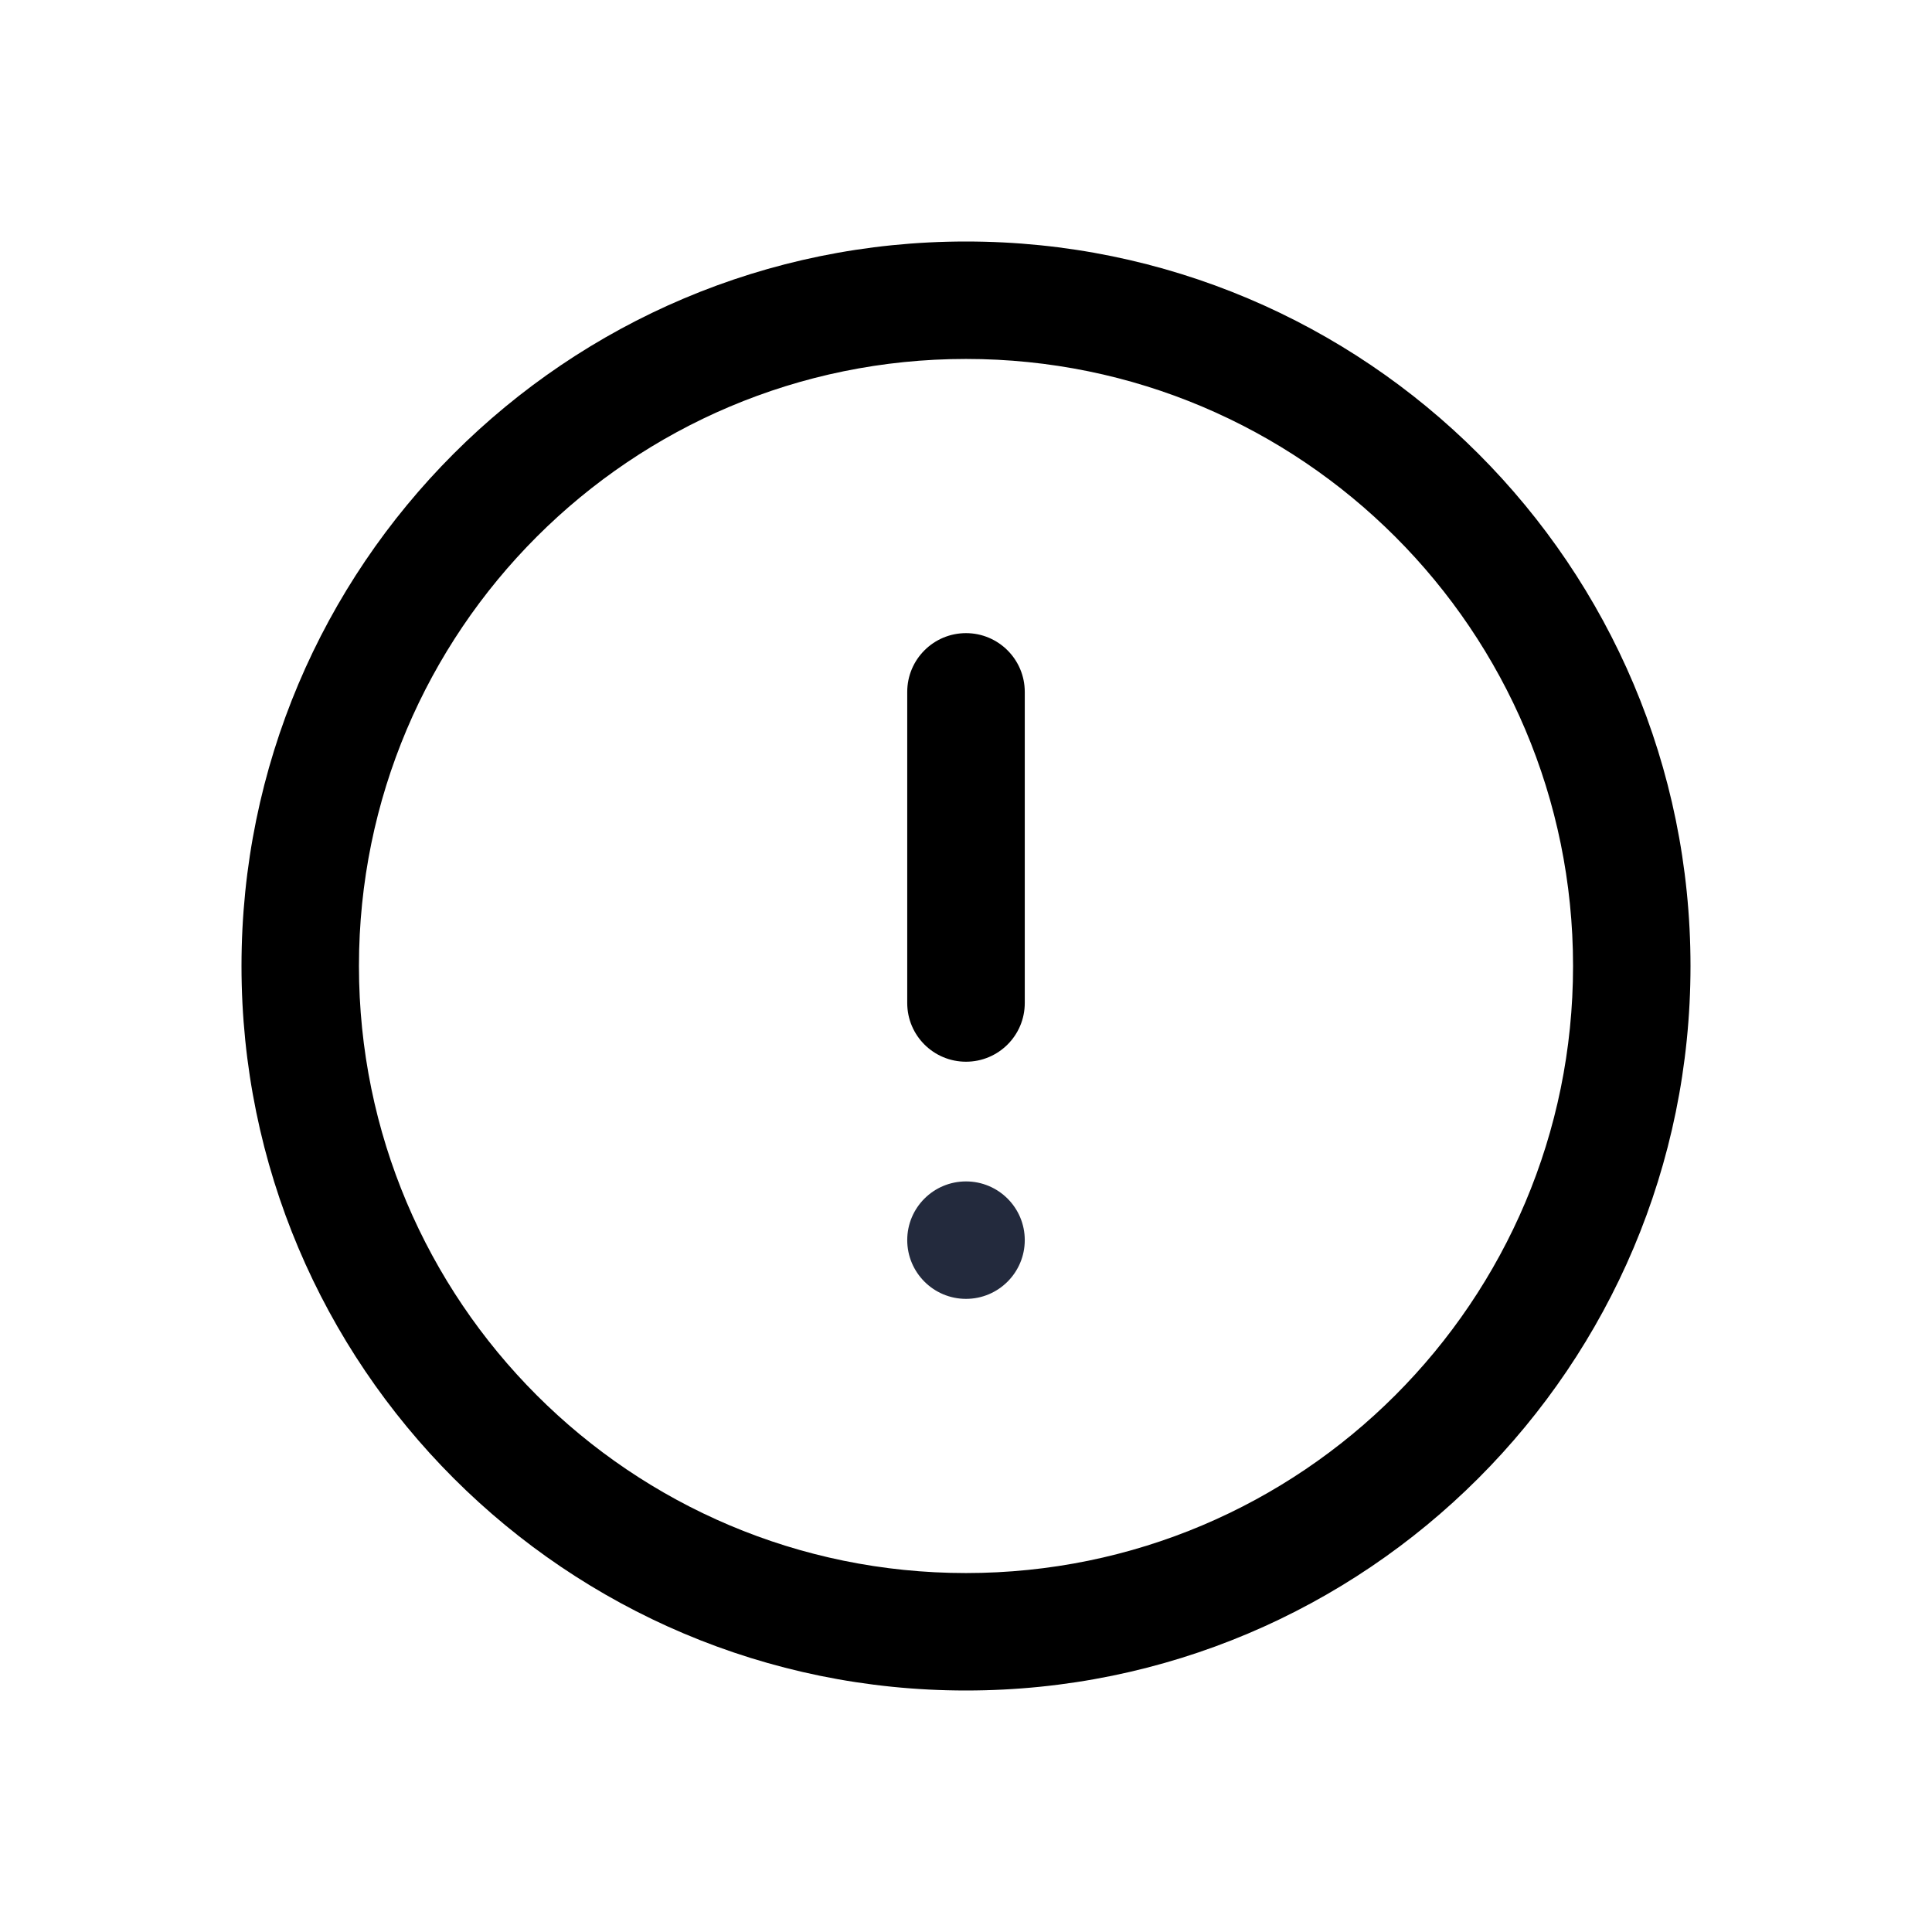
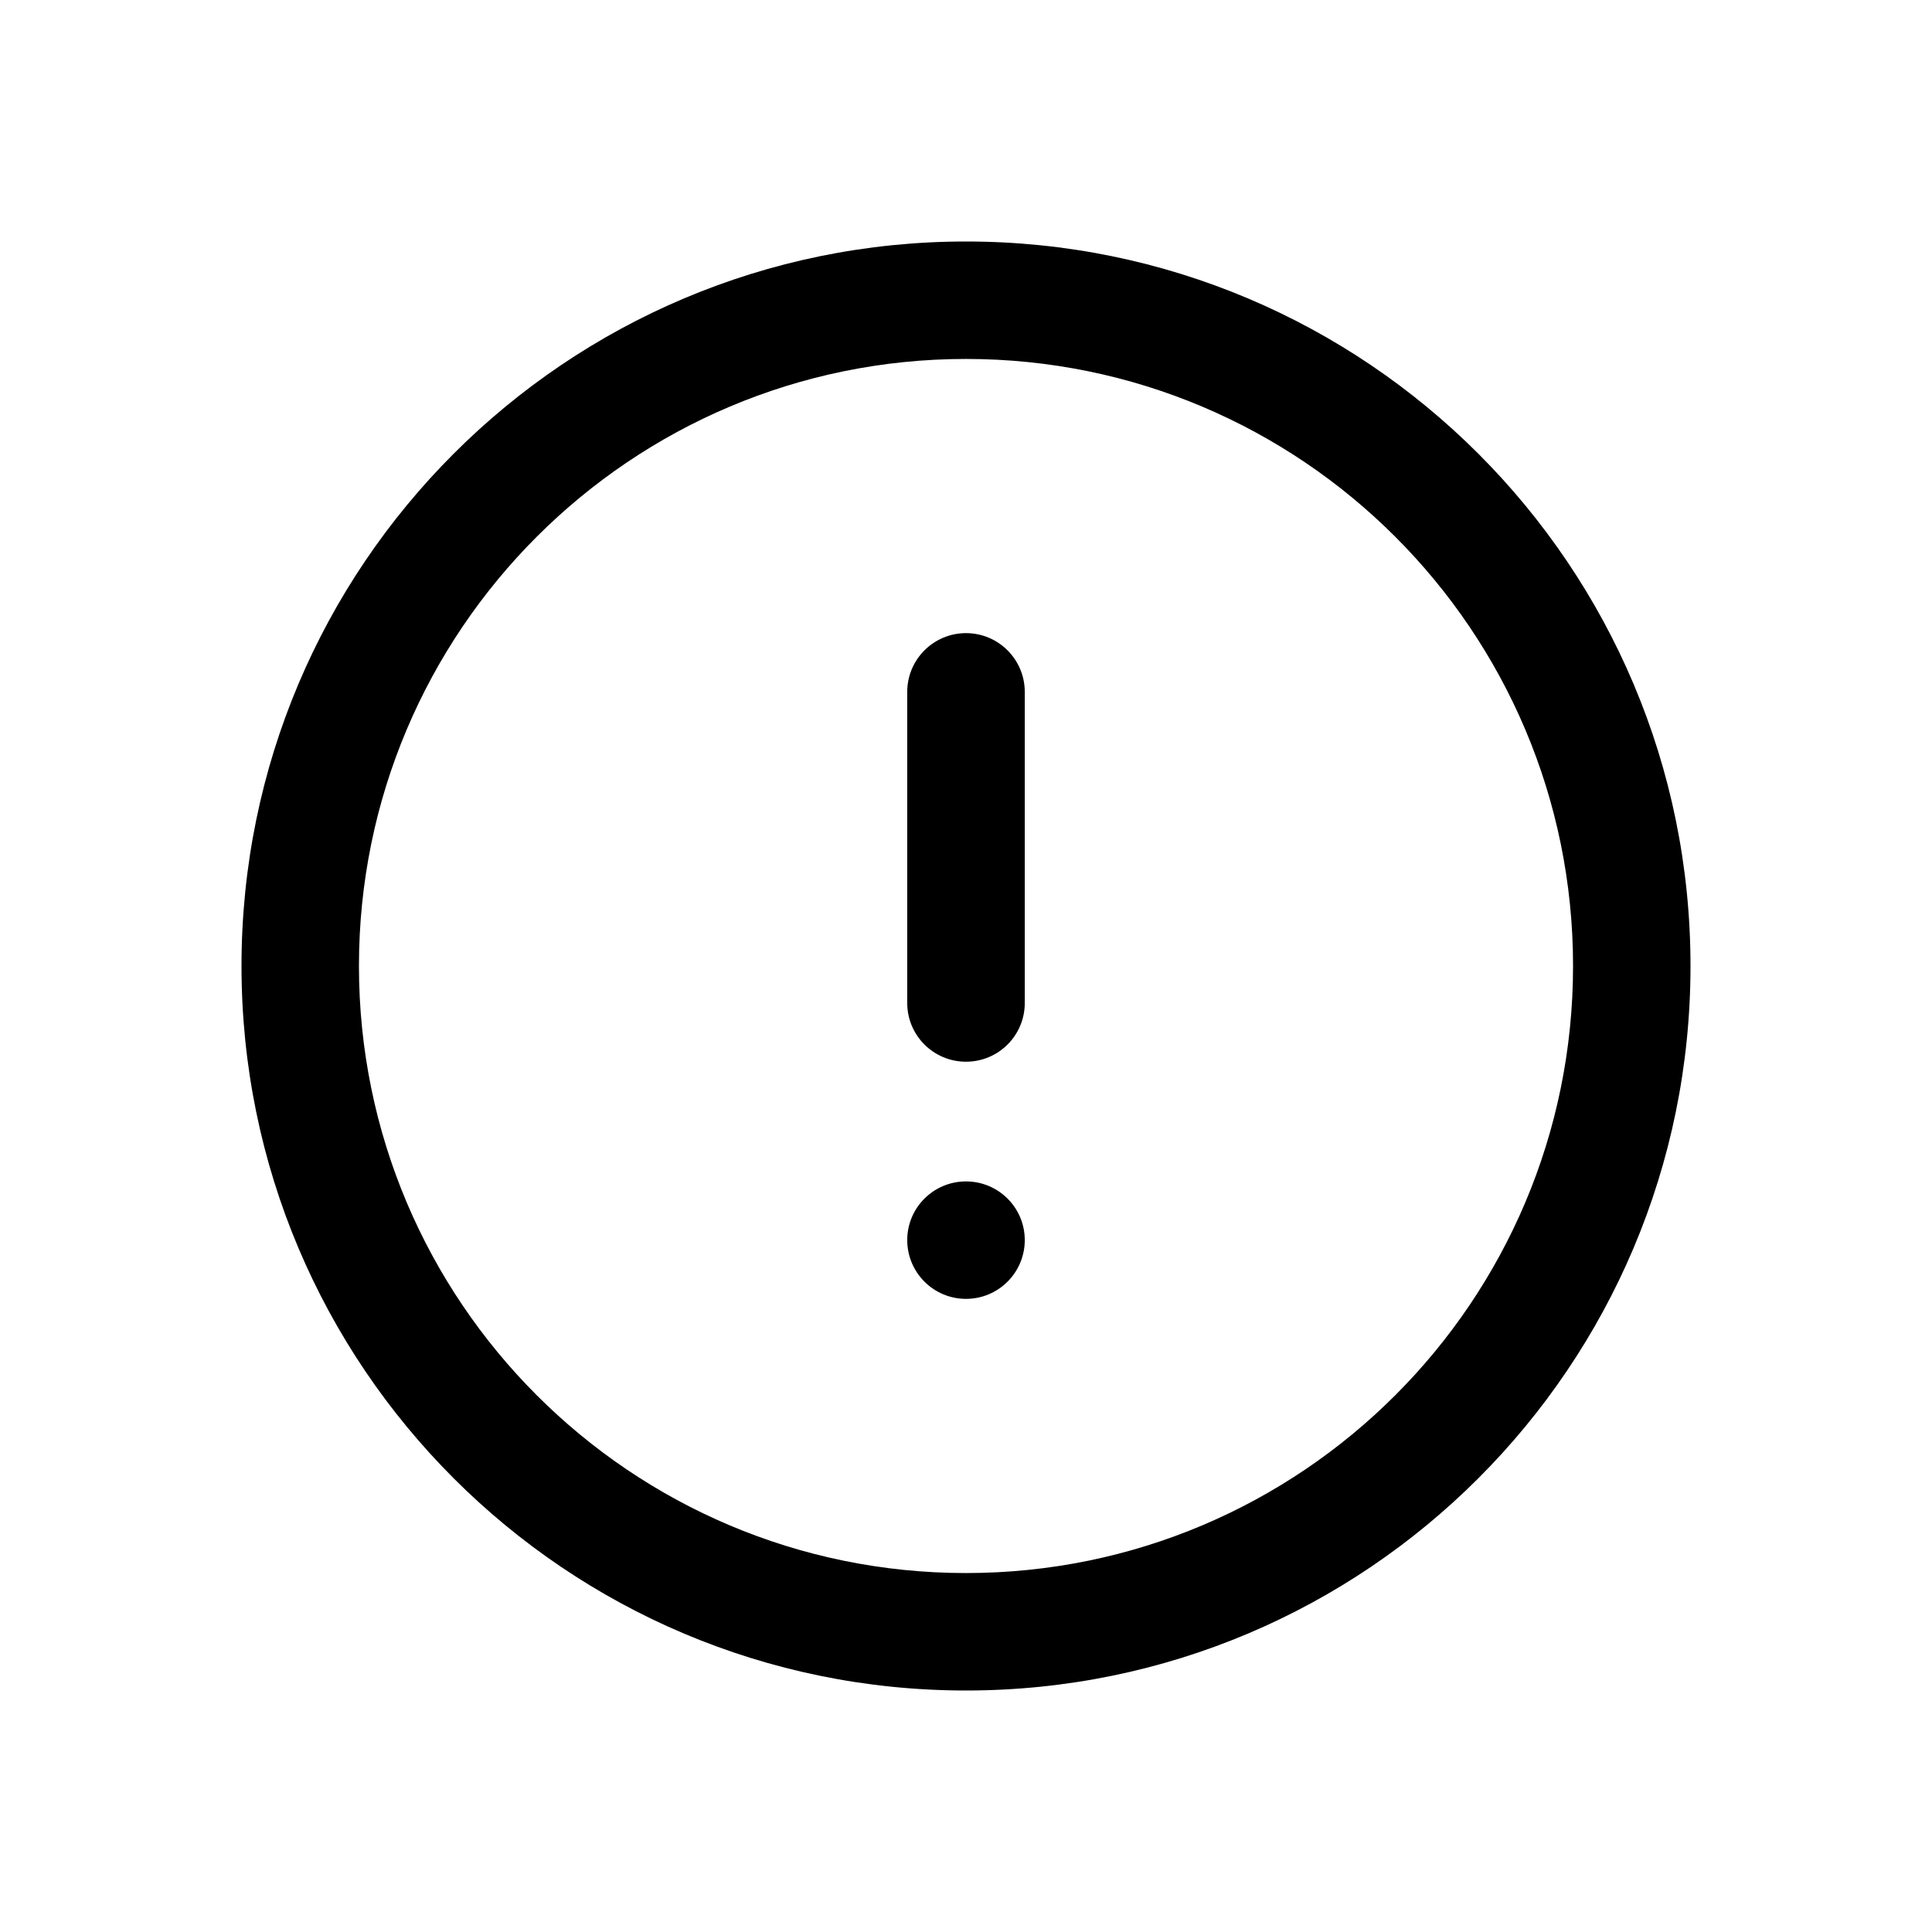
<svg xmlns="http://www.w3.org/2000/svg" width="24" height="24" viewBox="0 0 24 24" fill="none">
-   <path d="M12 14.676C11.597 14.676 11.27 15.002 11.27 15.405C11.27 15.808 11.597 16.135 12 16.135C12.403 16.135 12.73 15.808 12.73 15.405C12.73 15.002 12.403 14.676 12 14.676Z" fill="#232A3D" />
+   <path d="M12 14.676C11.597 14.676 11.27 15.002 11.27 15.405C11.27 15.808 11.597 16.135 12 16.135C12.403 16.135 12.73 15.808 12.73 15.405C12.73 15.002 12.403 14.676 12 14.676Z" fill="currentColor" />
  <path d="M12 13.189C12.403 13.189 12.73 12.863 12.73 12.46L12.73 8.595C12.73 8.192 12.403 7.865 12 7.865C11.597 7.865 11.27 8.192 11.27 8.595L11.27 12.46C11.27 12.863 11.597 13.189 12 13.189Z" fill="currentColor" />
  <path fill-rule="evenodd" clip-rule="evenodd" d="M12 3C7.029 3 3 7.029 3 12C3 16.971 7.029 21 12 21C16.971 21 21 16.971 21 12C21 7.029 16.971 3 12 3ZM4.459 12C4.459 7.835 7.835 4.459 12 4.459C16.165 4.459 19.541 7.835 19.541 12C19.541 16.165 16.165 19.541 12 19.541C7.835 19.541 4.459 16.165 4.459 12Z" fill="currentColor" />
</svg>
